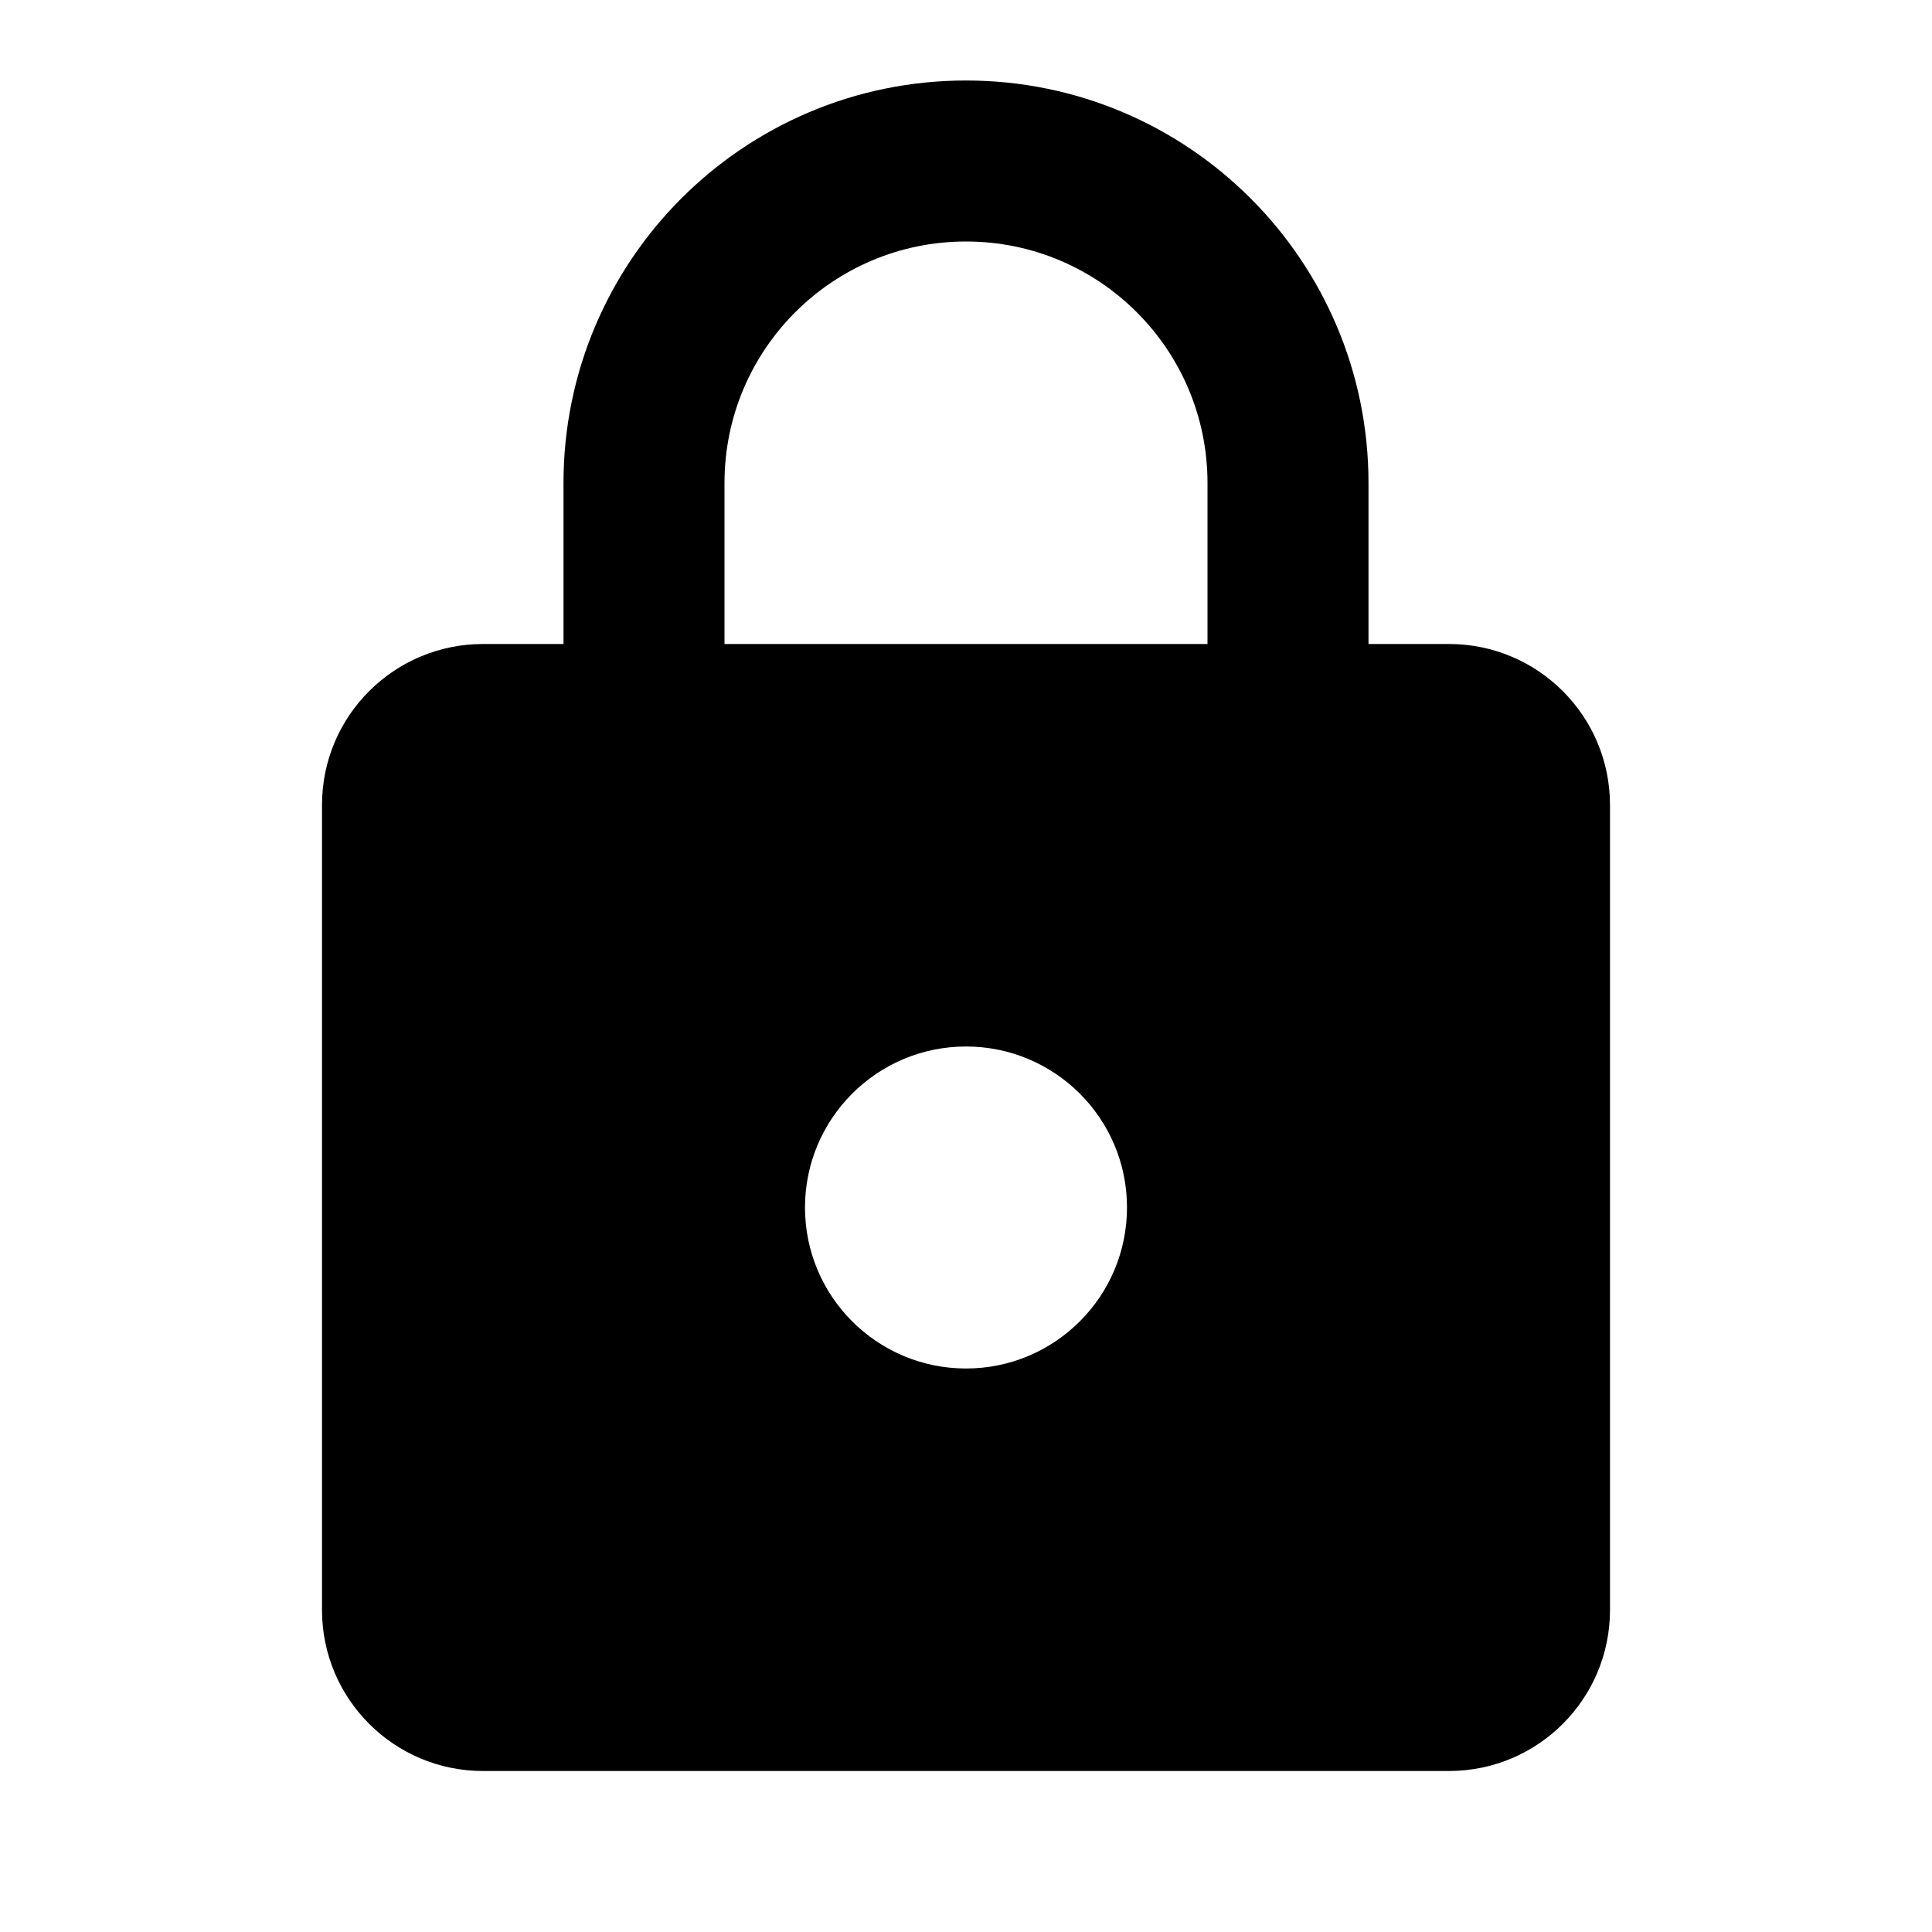
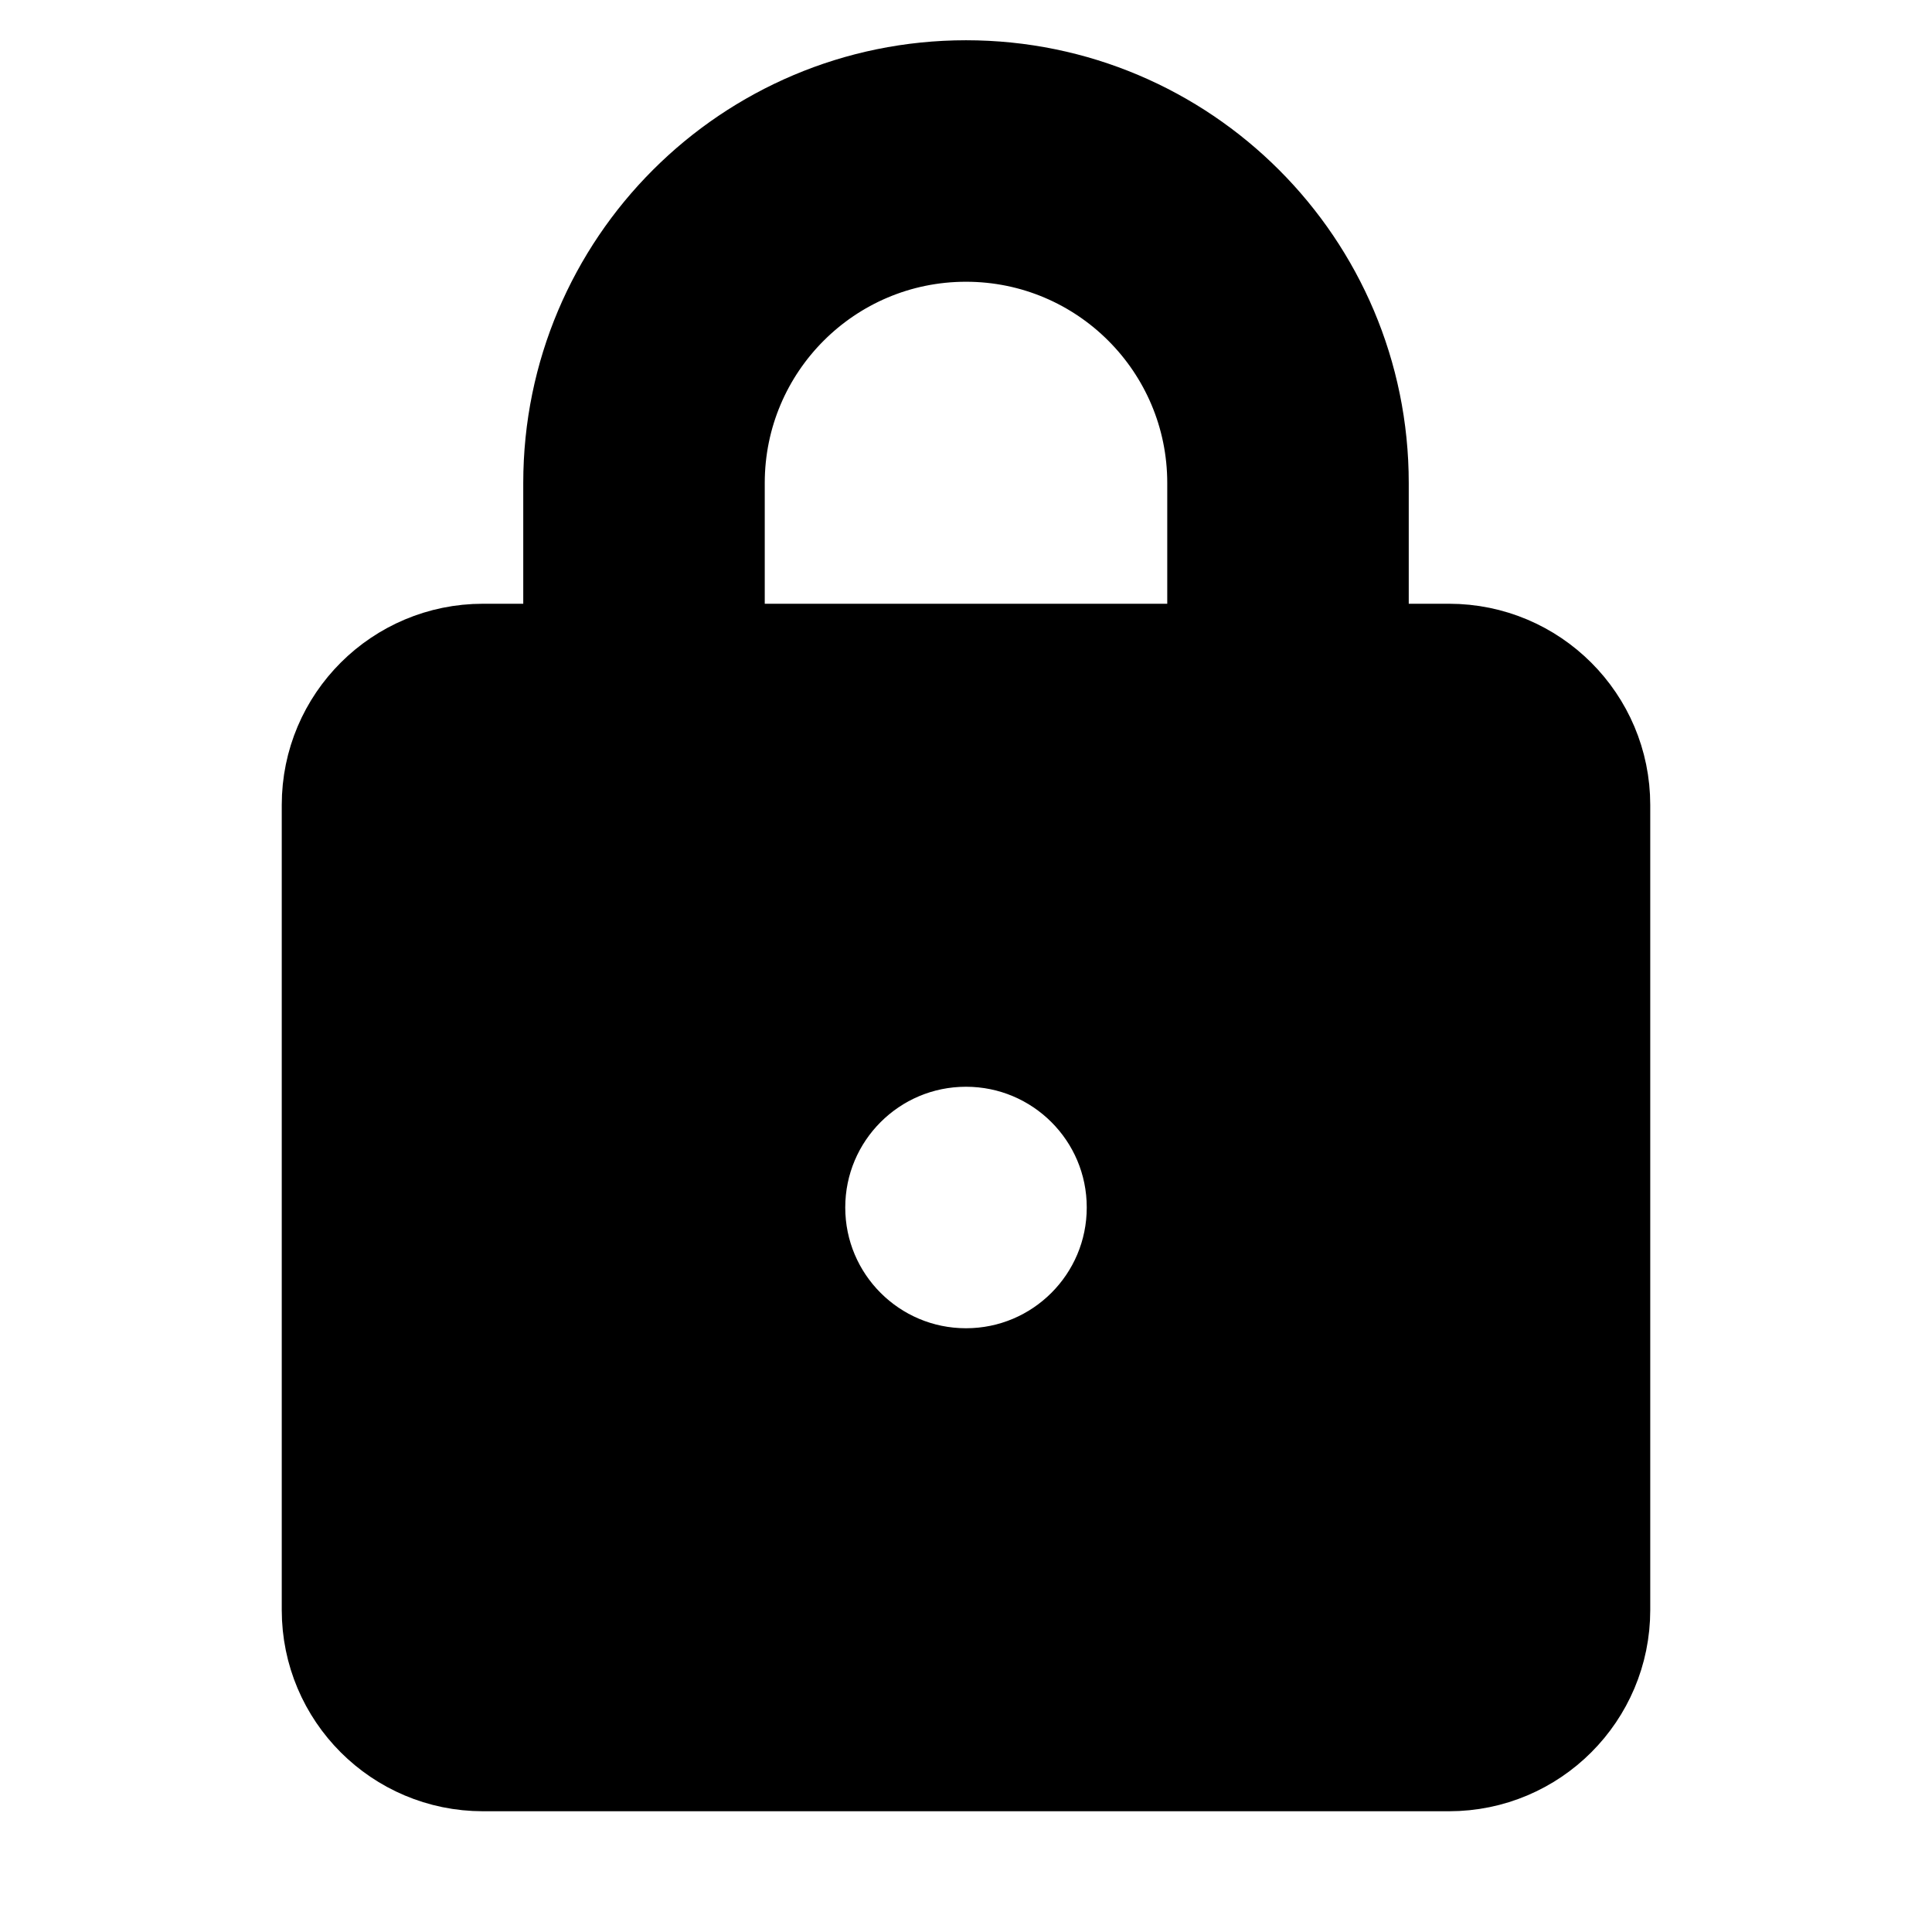
- <svg xmlns="http://www.w3.org/2000/svg" version="1.1" width="24" height="24" viewBox="0 0 24 24">
+ <svg xmlns="http://www.w3.org/2000/svg" stroke="currentColor" fill="currentColor" version="1.1" width="24" height="24" viewBox="0 0 24 24">
  <path d="M12,17A2,2 0 0,0 14,15C14,13.89 13.1,13 12,13A2,2 0 0,0 10,15A2,2 0 0,0 12,17M18,8A2,2 0 0,1 20,10V20A2,2 0 0,1 18,22H6A2,2 0 0,1 4,20V10C4,8.89 4.9,8 6,8H7V6A5,5 0 0,1 12,1A5,5 0 0,1 17,6V8H18M12,3A3,3 0 0,0 9,6V8H15V6A3,3 0 0,0 12,3Z" />
</svg>
